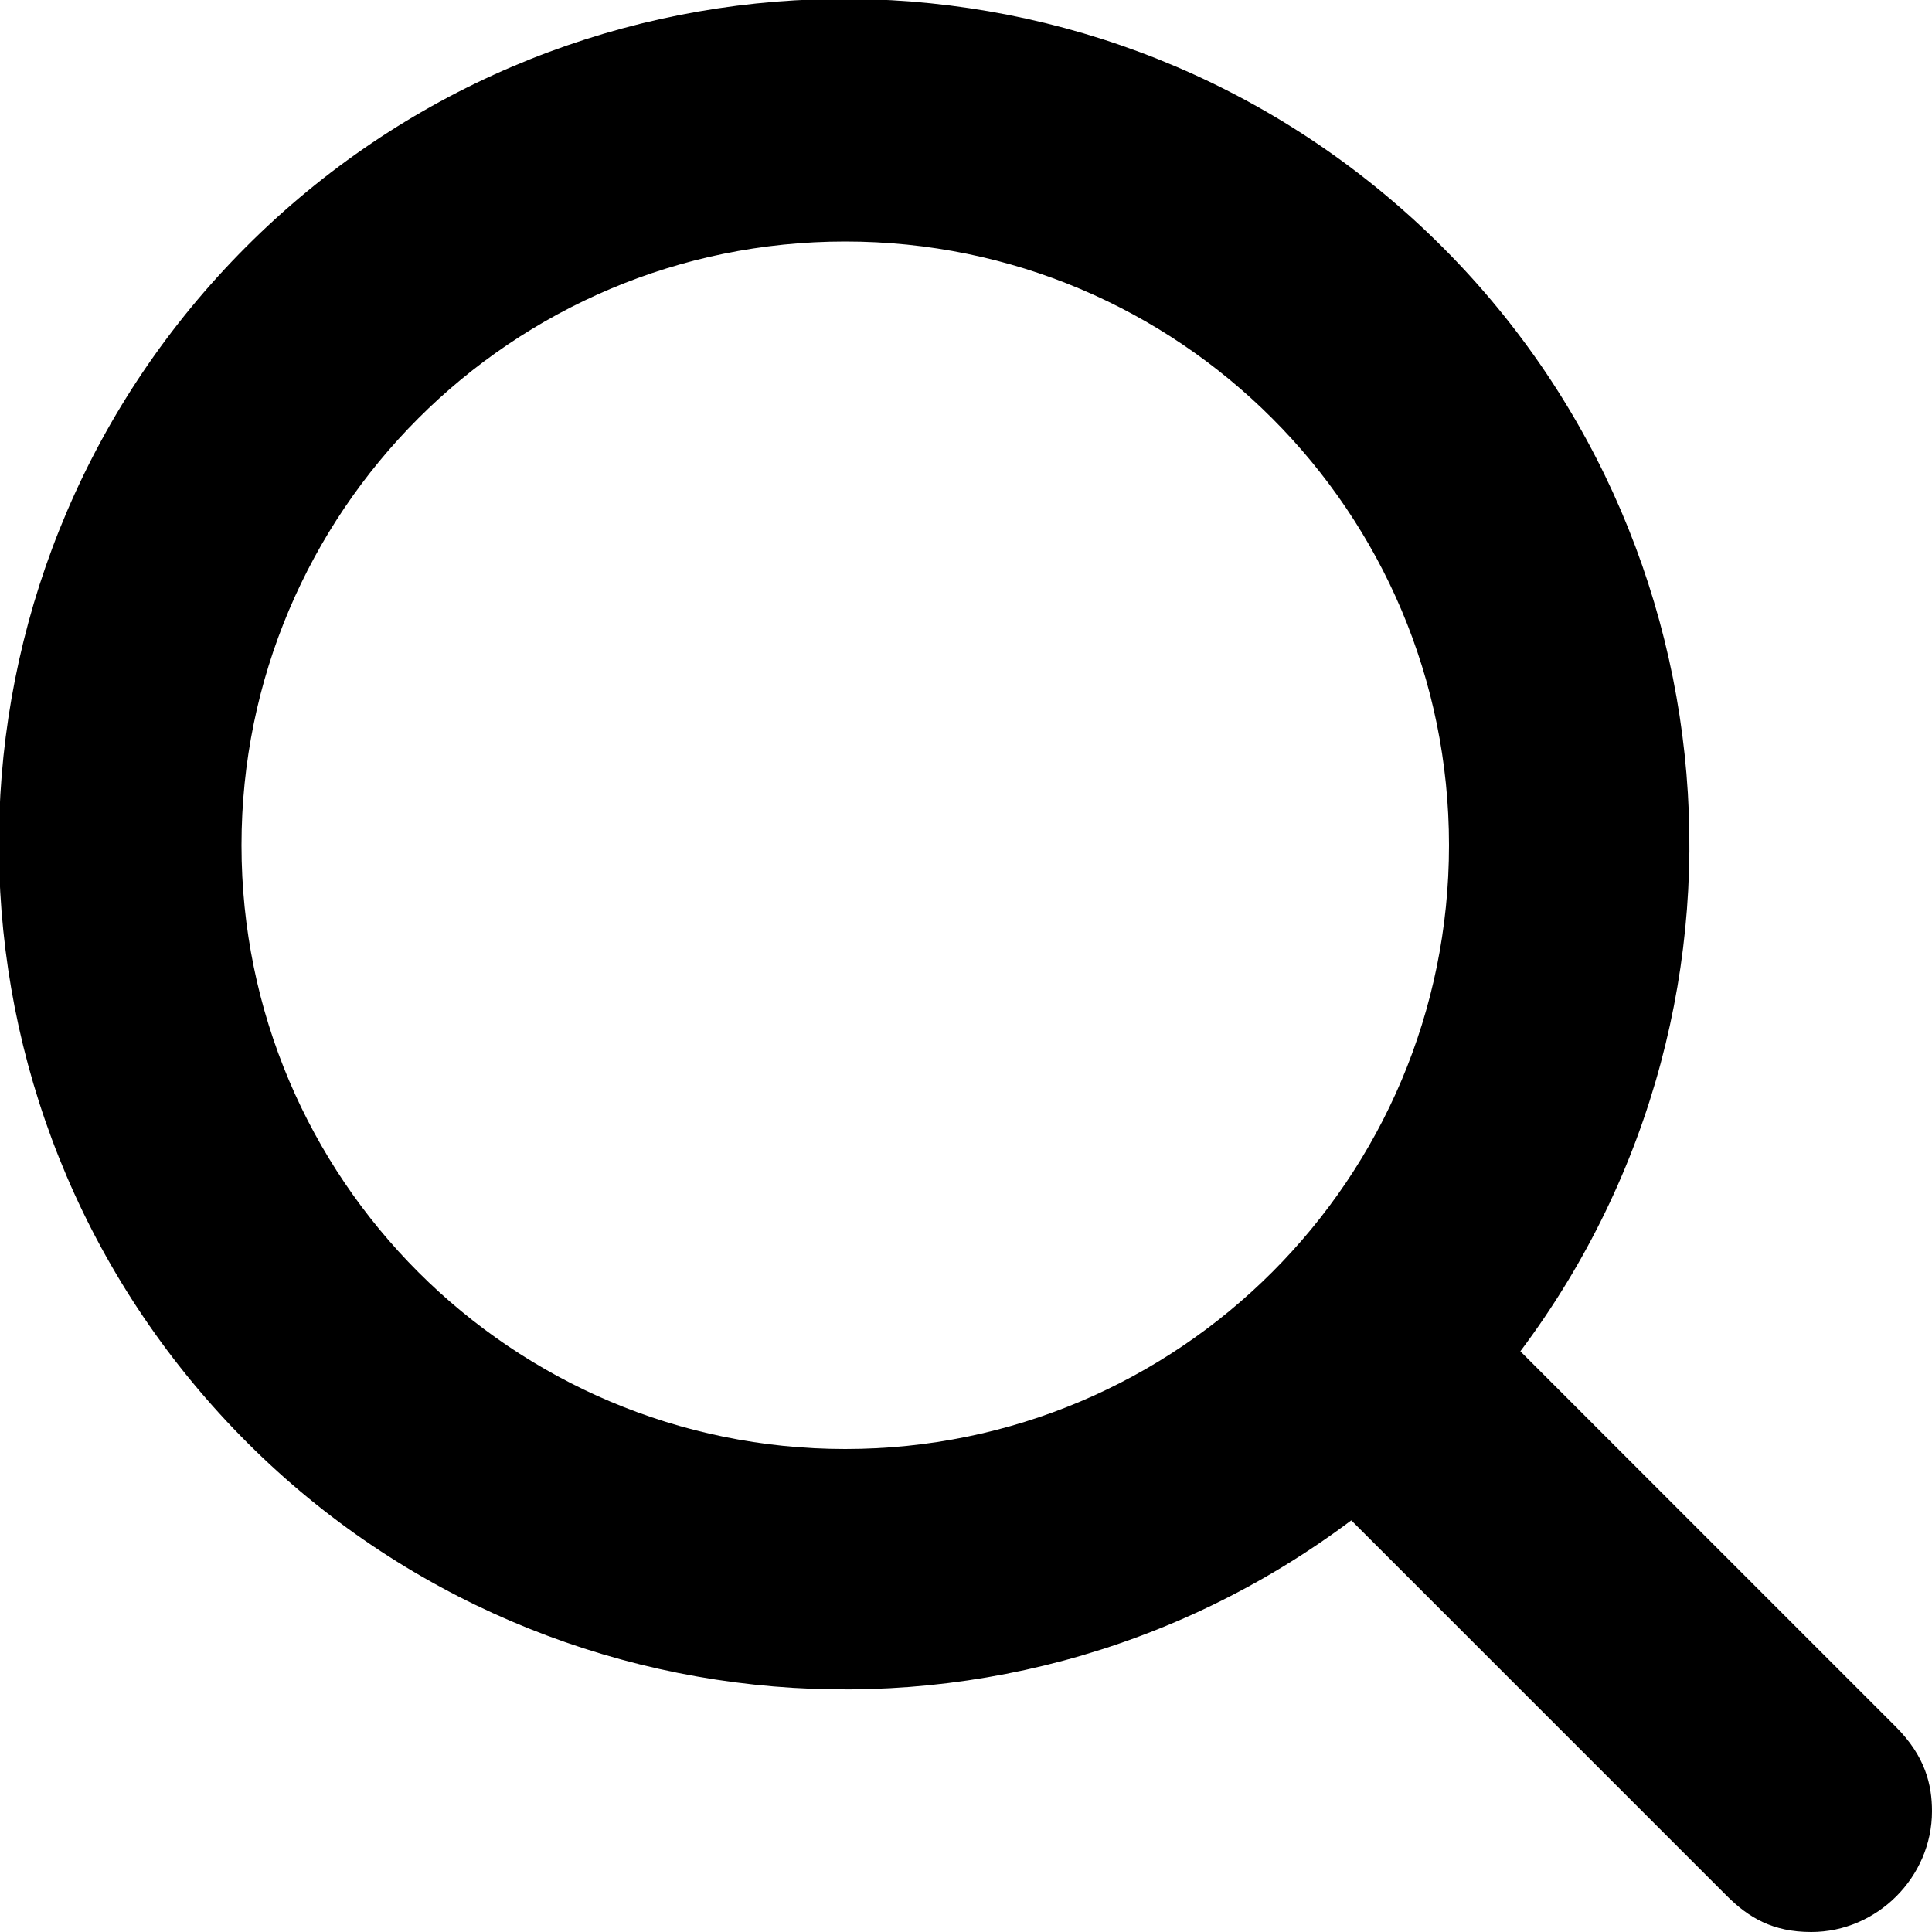
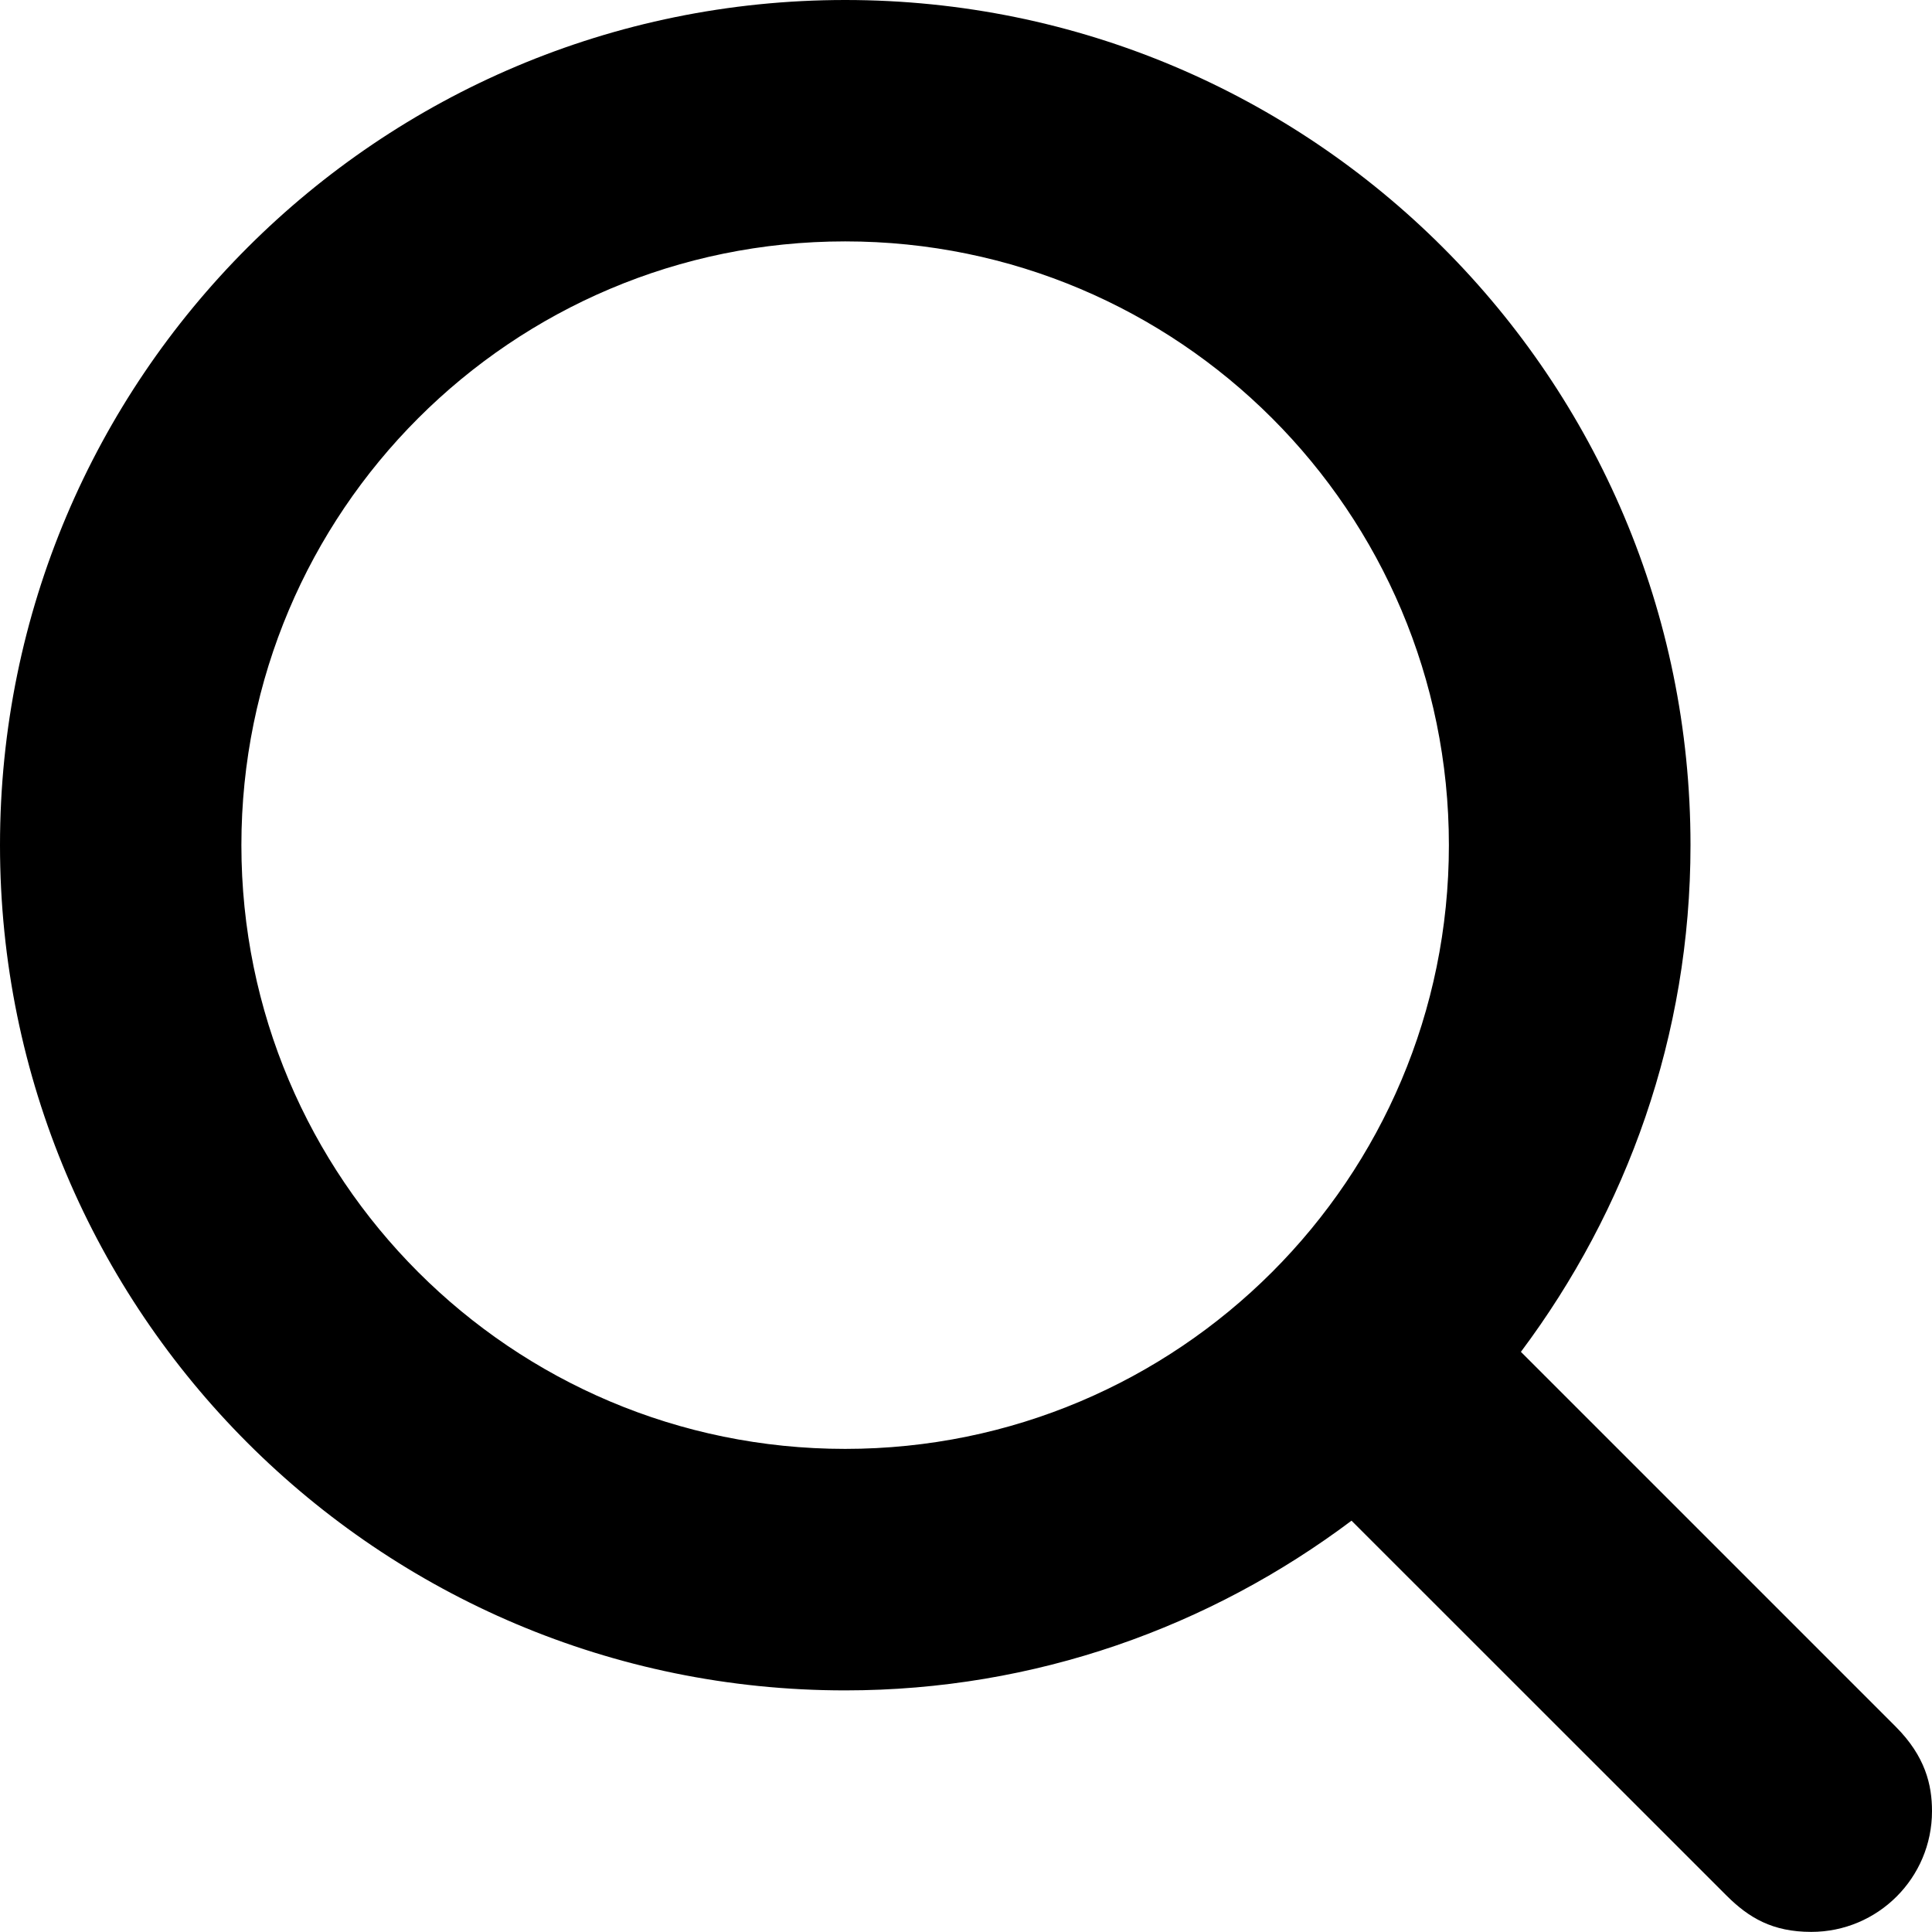
- <svg xmlns="http://www.w3.org/2000/svg" width="17.6" height="17.6" viewBox="-0.8 -0.8 17.6 17.6">
-   <path d="M16.47 14.93l-3.42-3.42a7.7 7.7 0 1 0-1.54 1.54l3.42 3.42c.2.2.42.33.77.33.6 0 1.1-.5 1.1-1.1 0-.24-.06-.5-.33-.77zM1.4 6.9a5.5 5.5 0 1 1 11 0 5.5 5.5 0 0 1-11 0z" />
+ <svg xmlns="http://www.w3.org/2000/svg" id="icon-search" x="0px" y="0px" width="17.6px" height="17.6px" viewBox="-0.8 -0.8 17.6 17.6" enable-background="new -0.8 -0.8 17.6 17.6" xml:space="preserve">
+   <path d="M16.47,14.93l-3.415-3.415C14.02,10.226,14.6,8.634,14.6,6.899c0-4.253-3.447-7.699-7.7-7.699 S-0.8,2.646-0.8,6.899s3.446,7.7,7.699,7.7c1.734,0,3.326-0.58,4.613-1.546l3.417,3.416c0.203,0.202,0.418,0.33,0.771,0.33 c0.607,0,1.1-0.492,1.1-1.1C16.8,15.459,16.739,15.2,16.47,14.93z M1.399,6.899c0-3.038,2.462-5.5,5.5-5.5s5.5,2.462,5.5,5.5 s-2.462,5.5-5.5,5.5S1.399,9.938,1.399,6.899z" />
</svg>
